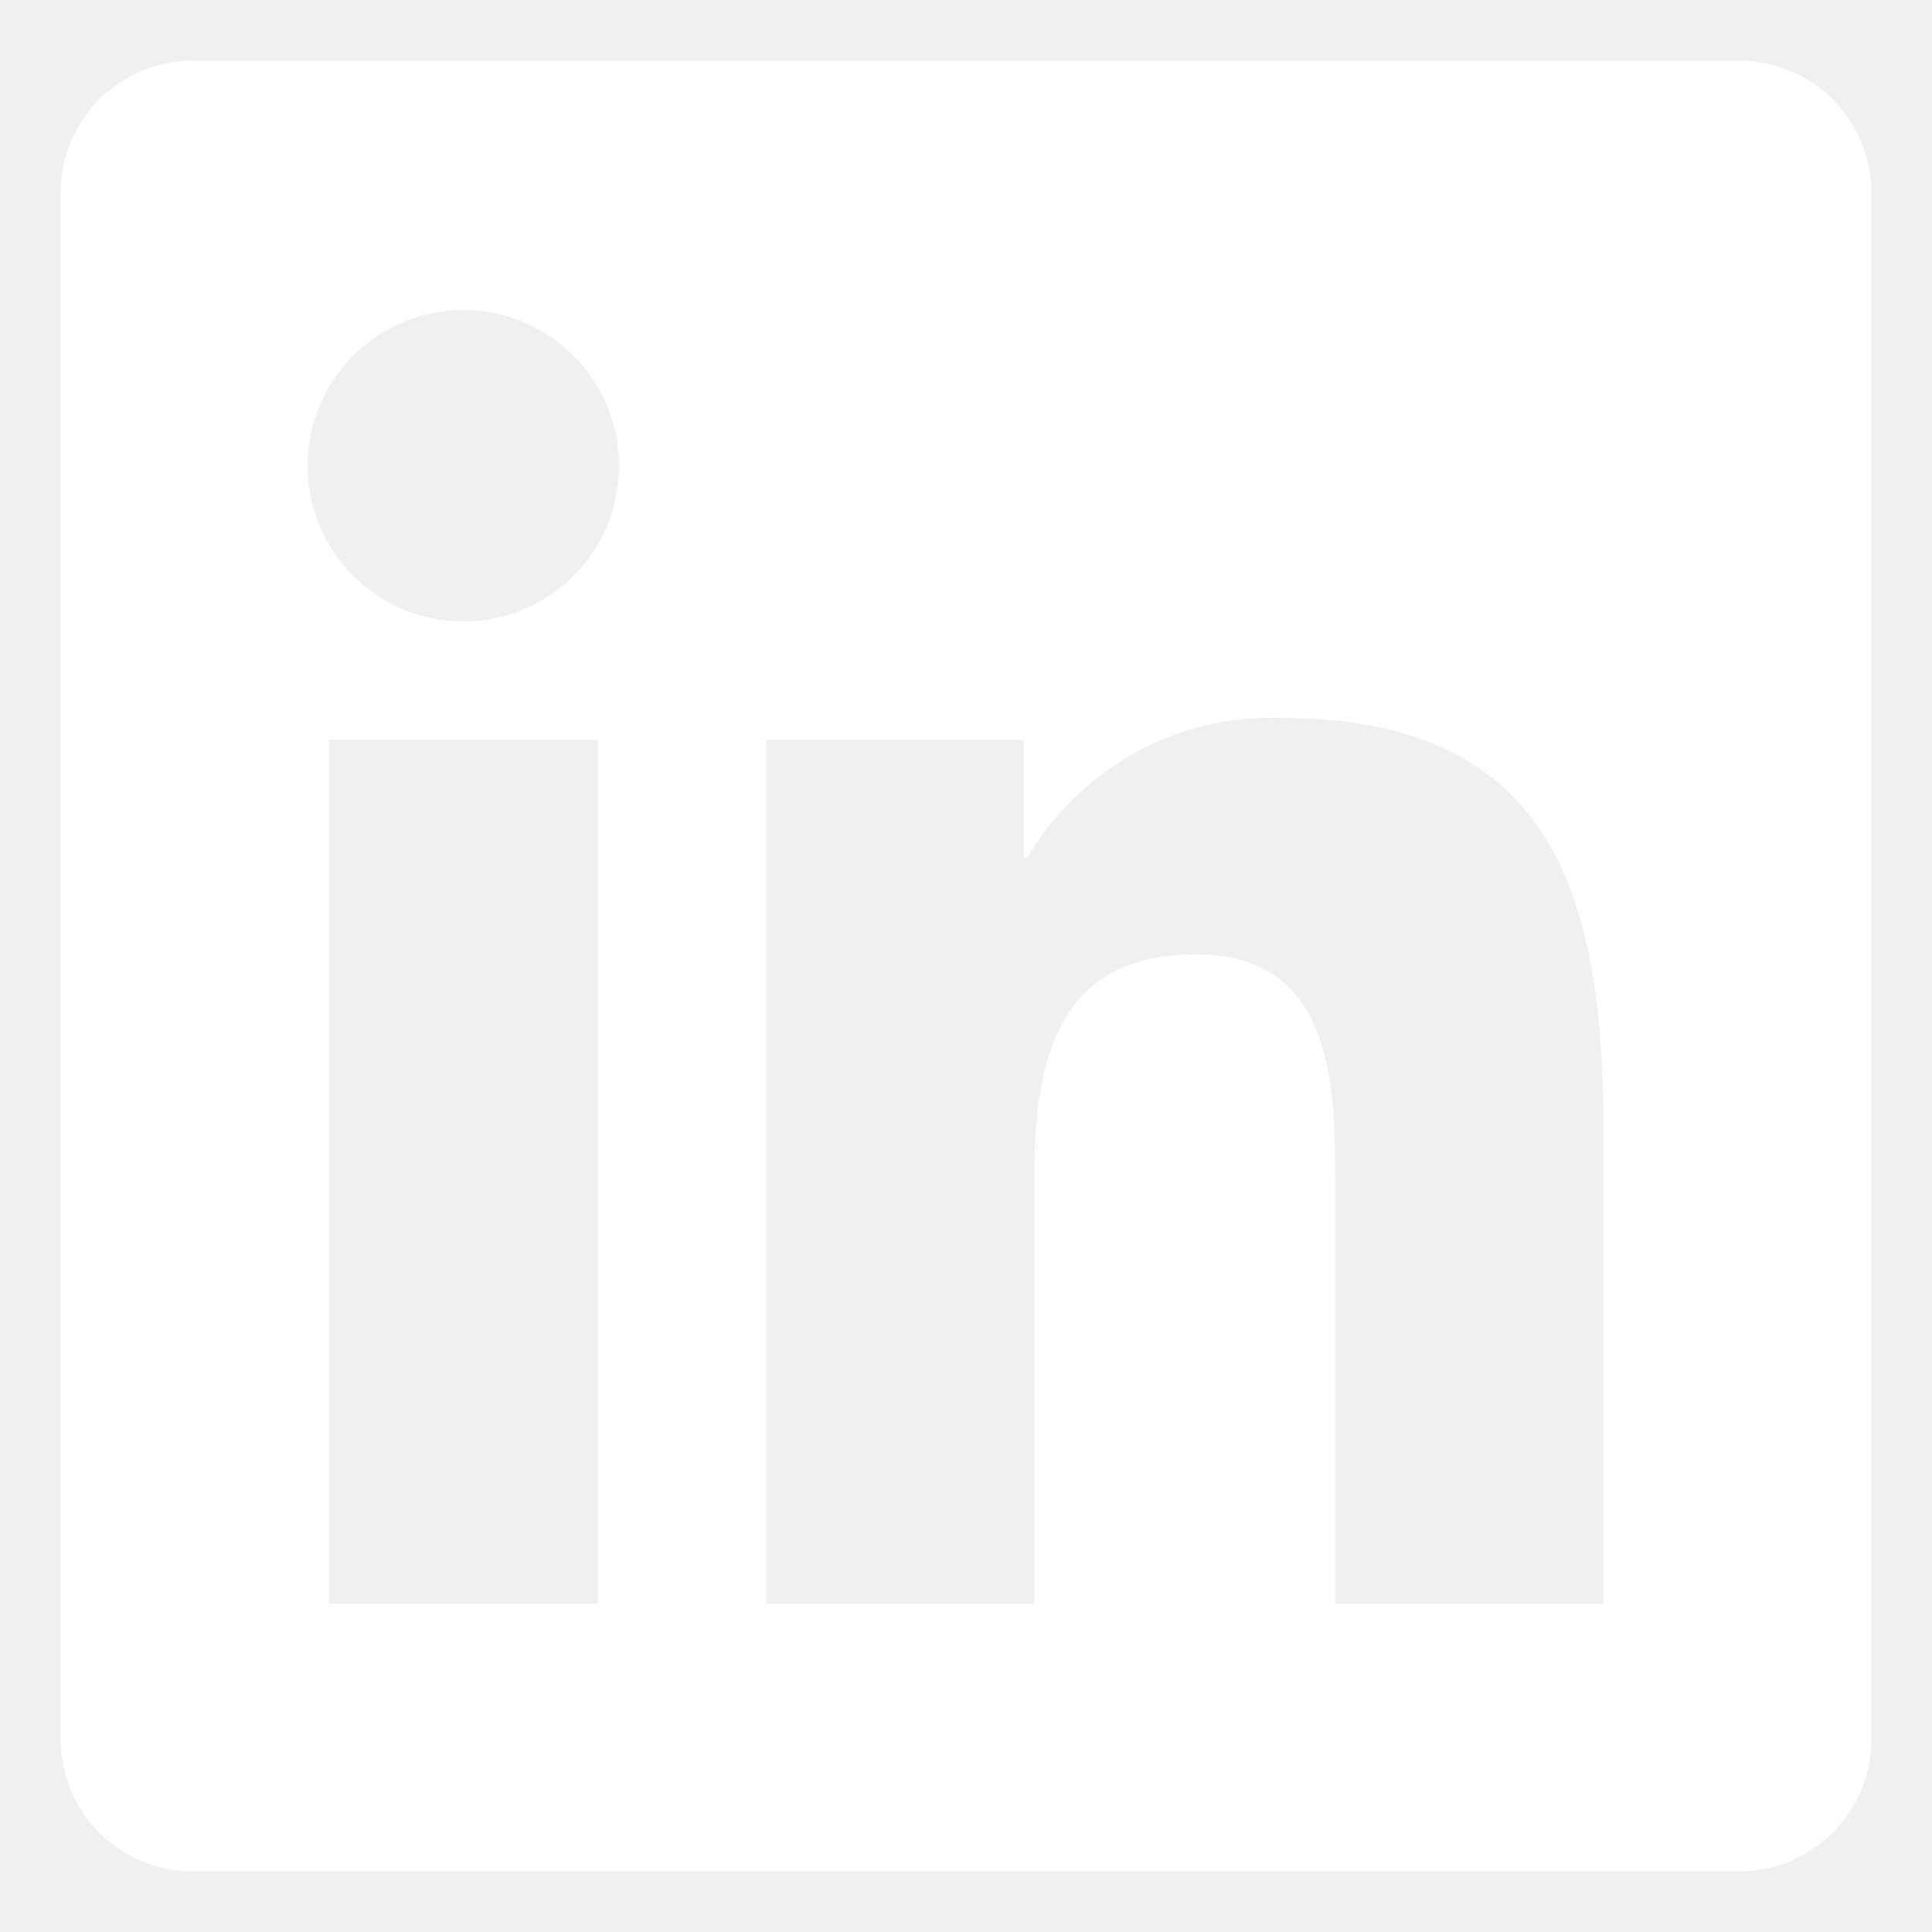
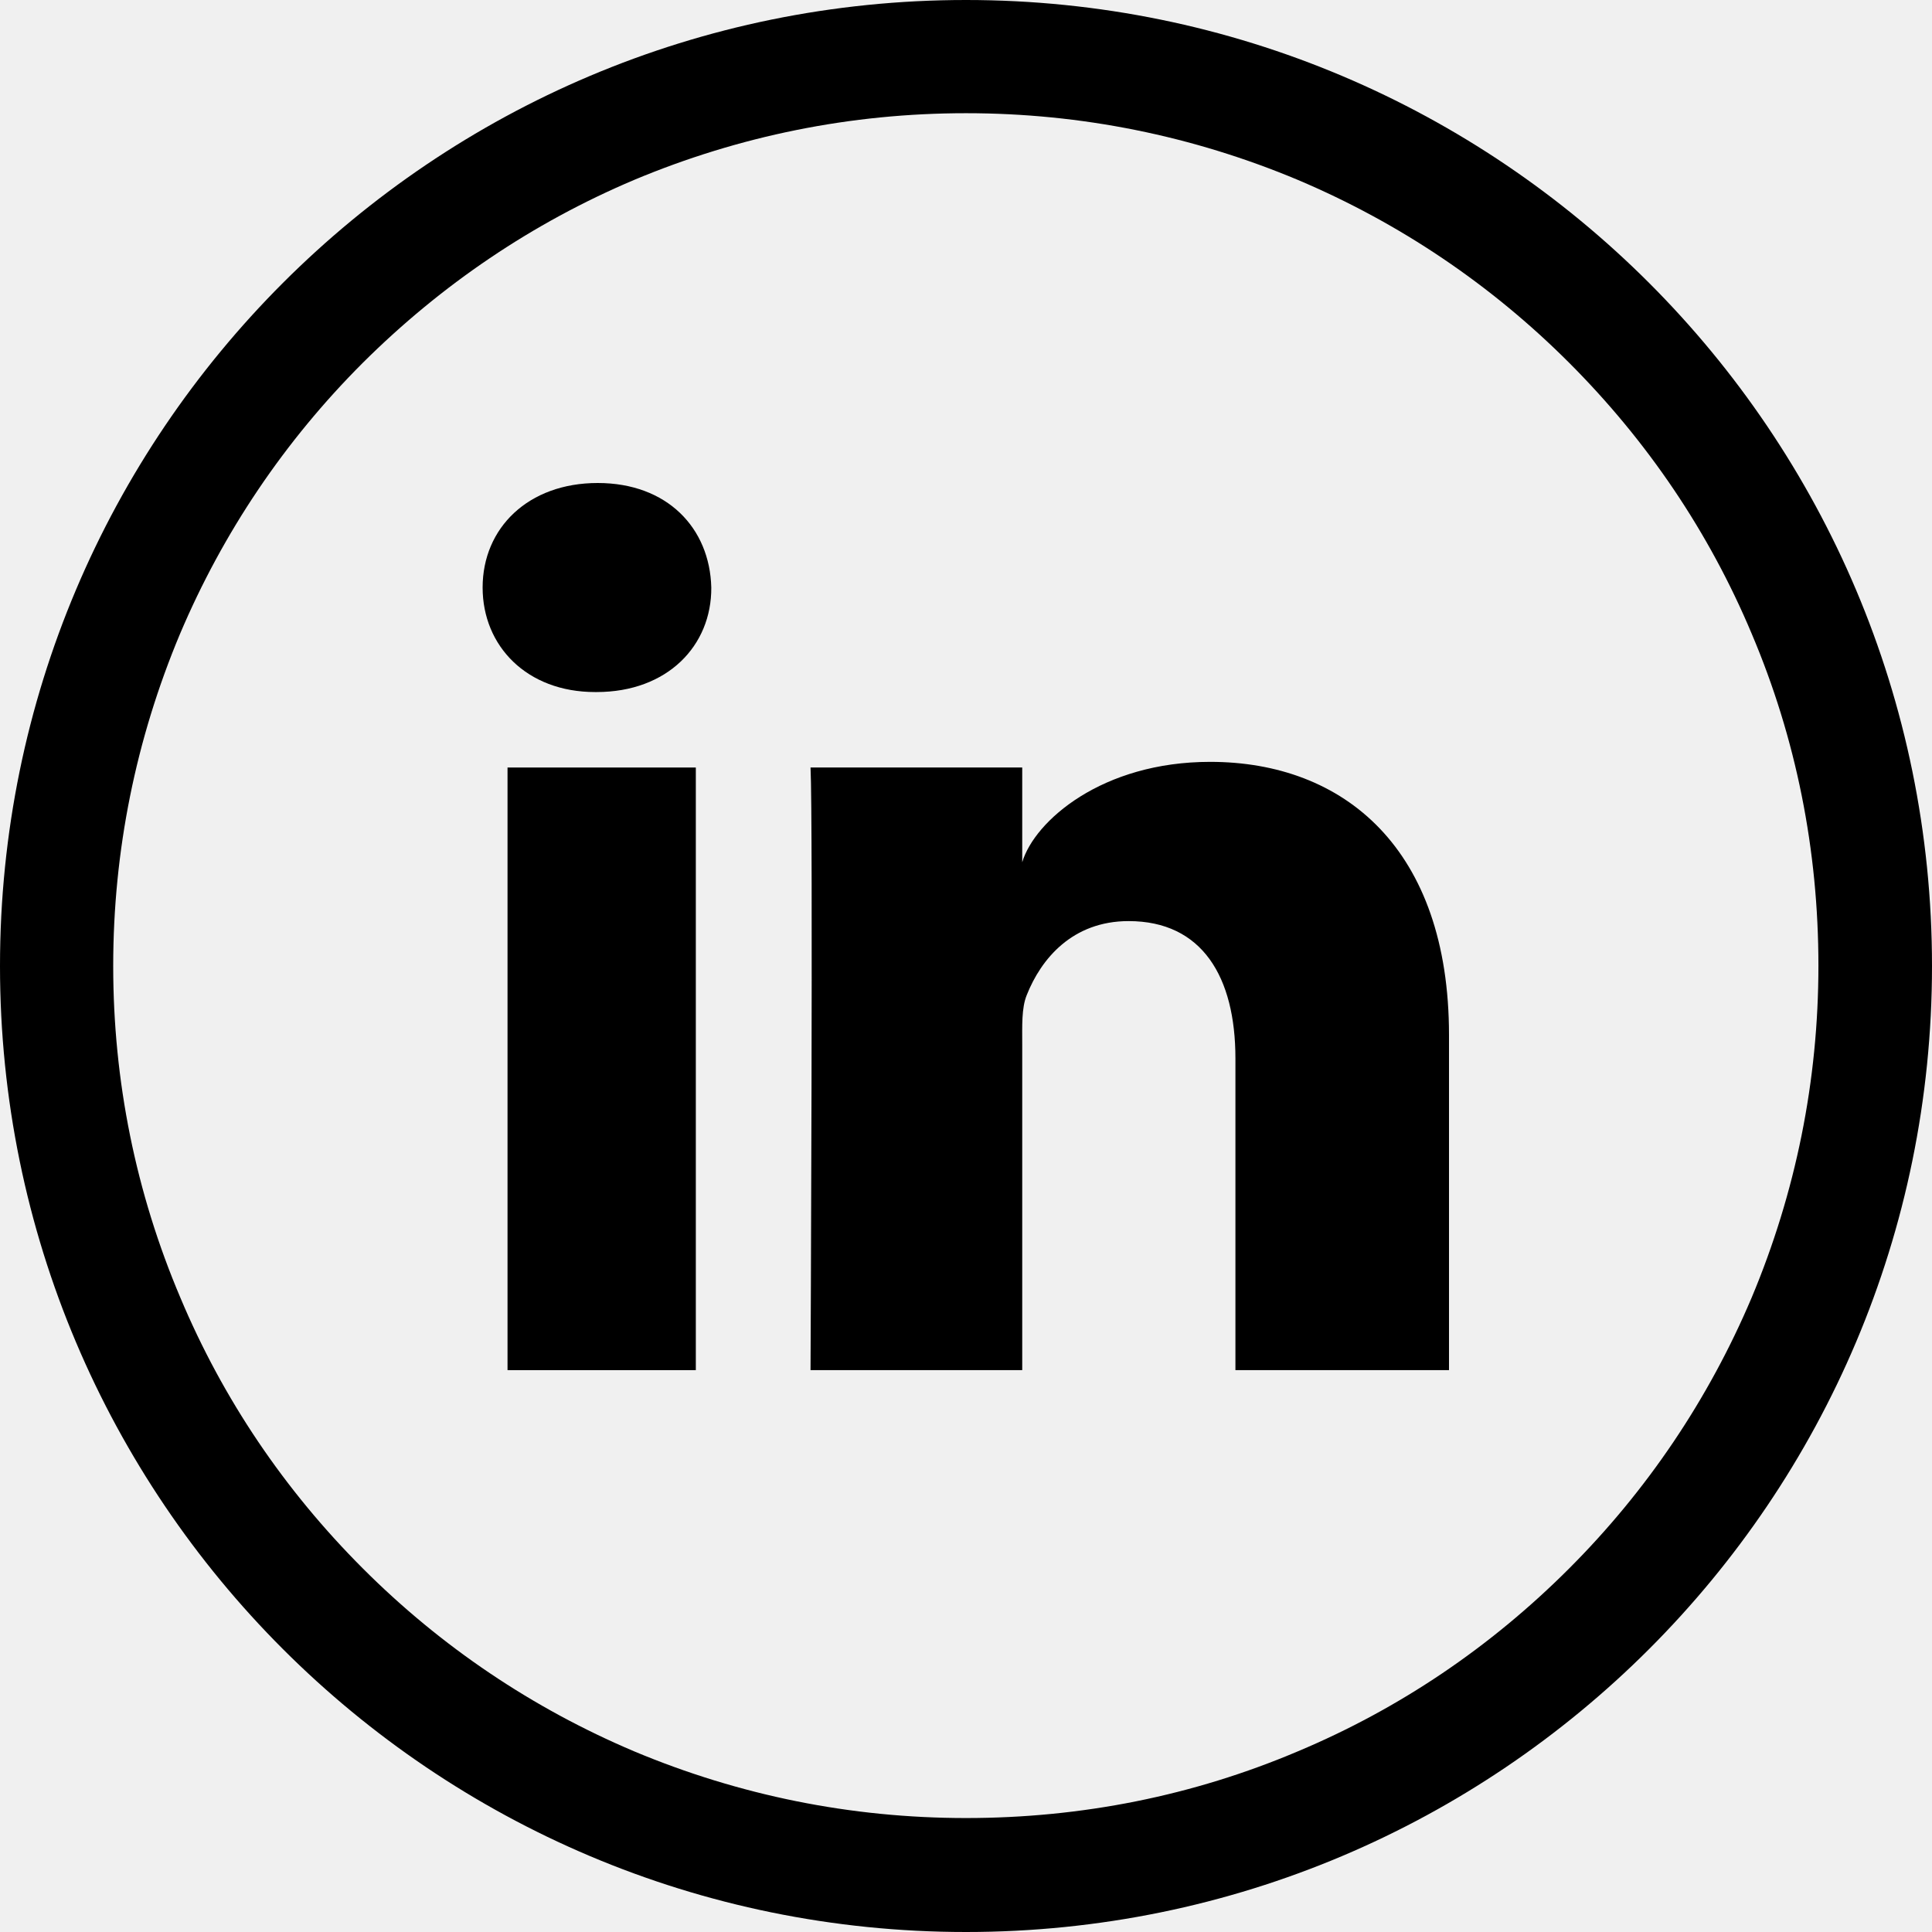
- <svg xmlns="http://www.w3.org/2000/svg" fill="#ffffff" width="150px" height="150px" viewBox="0 0 32 32" version="1.1">
-   <g id="SVGRepo_bgCarrier" stroke-width="0" />
-   <g id="SVGRepo_tracerCarrier" stroke-linecap="round" stroke-linejoin="round" />
-   <g id="SVGRepo_iconCarrier">
-     <path d="M28.778 1.004h-25.56c-0.008-0-0.017-0-0.027-0-1.199 0-2.172 0.964-2.186 2.159v25.672c0.014 1.196 0.987 2.161 2.186 2.161 0.010 0 0.019-0 0.029-0h25.555c0.008 0 0.018 0 0.028 0 1.2 0 2.175-0.963 2.194-2.159l0-0.002v-25.67c-0.019-1.197-0.994-2.161-2.195-2.161-0.010 0-0.019 0-0.029 0h0.001zM9.9 26.562h-4.454v-14.311h4.454zM7.674 10.293c-1.425 0-2.579-1.155-2.579-2.579s1.155-2.579 2.579-2.579c1.424 0 2.579 1.154 2.579 2.578v0c0 0.001 0 0.002 0 0.004 0 1.423-1.154 2.577-2.577 2.577-0.001 0-0.002 0-0.003 0h0zM26.556 26.562h-4.441v-6.959c0-1.66-0.034-3.795-2.314-3.795-2.316 0-2.669 1.806-2.669 3.673v7.082h-4.441v-14.311h4.266v1.951h0.058c0.828-1.395 2.326-2.315 4.039-2.315 0.061 0 0.121 0.001 0.181 0.003l-0.009-0c4.5 0 5.332 2.962 5.332 6.817v7.855z" />
+ <svg xmlns="http://www.w3.org/2000/svg" fill="#000000" version="1.1" id="Layer_1" viewBox="-143 145 512 512" xml:space="preserve">
+   <g>
+     <path d="M113,145c-141.4,0-256,114.6-256,256s114.6,256,256,256s256-114.6,256-256S254.4,145,113,145z M272.8,560.7   c-20.8,20.8-44.9,37.1-71.8,48.4c-27.8,11.8-57.4,17.7-88,17.7c-30.5,0-60.1-6-88-17.7c-26.9-11.4-51.1-27.7-71.8-48.4   c-20.8-20.8-37.1-44.9-48.4-71.8C-107,461.1-113,431.5-113,401s6-60.1,17.7-88c11.4-26.9,27.7-51.1,48.4-71.8   c20.9-20.8,45-37.1,71.9-48.5C52.9,181,82.5,175,113,175s60.1,6,88,17.7c26.9,11.4,51.1,27.7,71.8,48.4   c20.8,20.8,37.1,44.9,48.4,71.8c11.8,27.8,17.7,57.4,17.7,88c0,30.5-6,60.1-17.7,88C309.8,515.8,293.5,540,272.8,560.7z" />
+     <rect x="-8.5" y="348.4" width="49.9" height="159.7" />
+     <path d="M15.4,273c-18.4,0-30.5,11.9-30.5,27.7c0,15.5,11.7,27.7,29.8,27.7h0.4c18.8,0,30.5-12.3,30.4-27.7   C45.1,284.9,33.8,273,15.4,273z" />
+     <path d="M177.7,346.9c-28.6,0-46.5,15.6-49.8,26.6v-25.1H71.8c0.7,13.3,0,159.7,0,159.7h56.1v-86.3c0-4.9-0.2-9.7,1.2-13.1   c3.8-9.6,12.1-19.6,27-19.6c19.5,0,28.3,14.8,28.3,36.4v82.6H241v-88.8C241,369.9,213.2,346.9,177.7,346.9z" />
  </g>
</svg>
